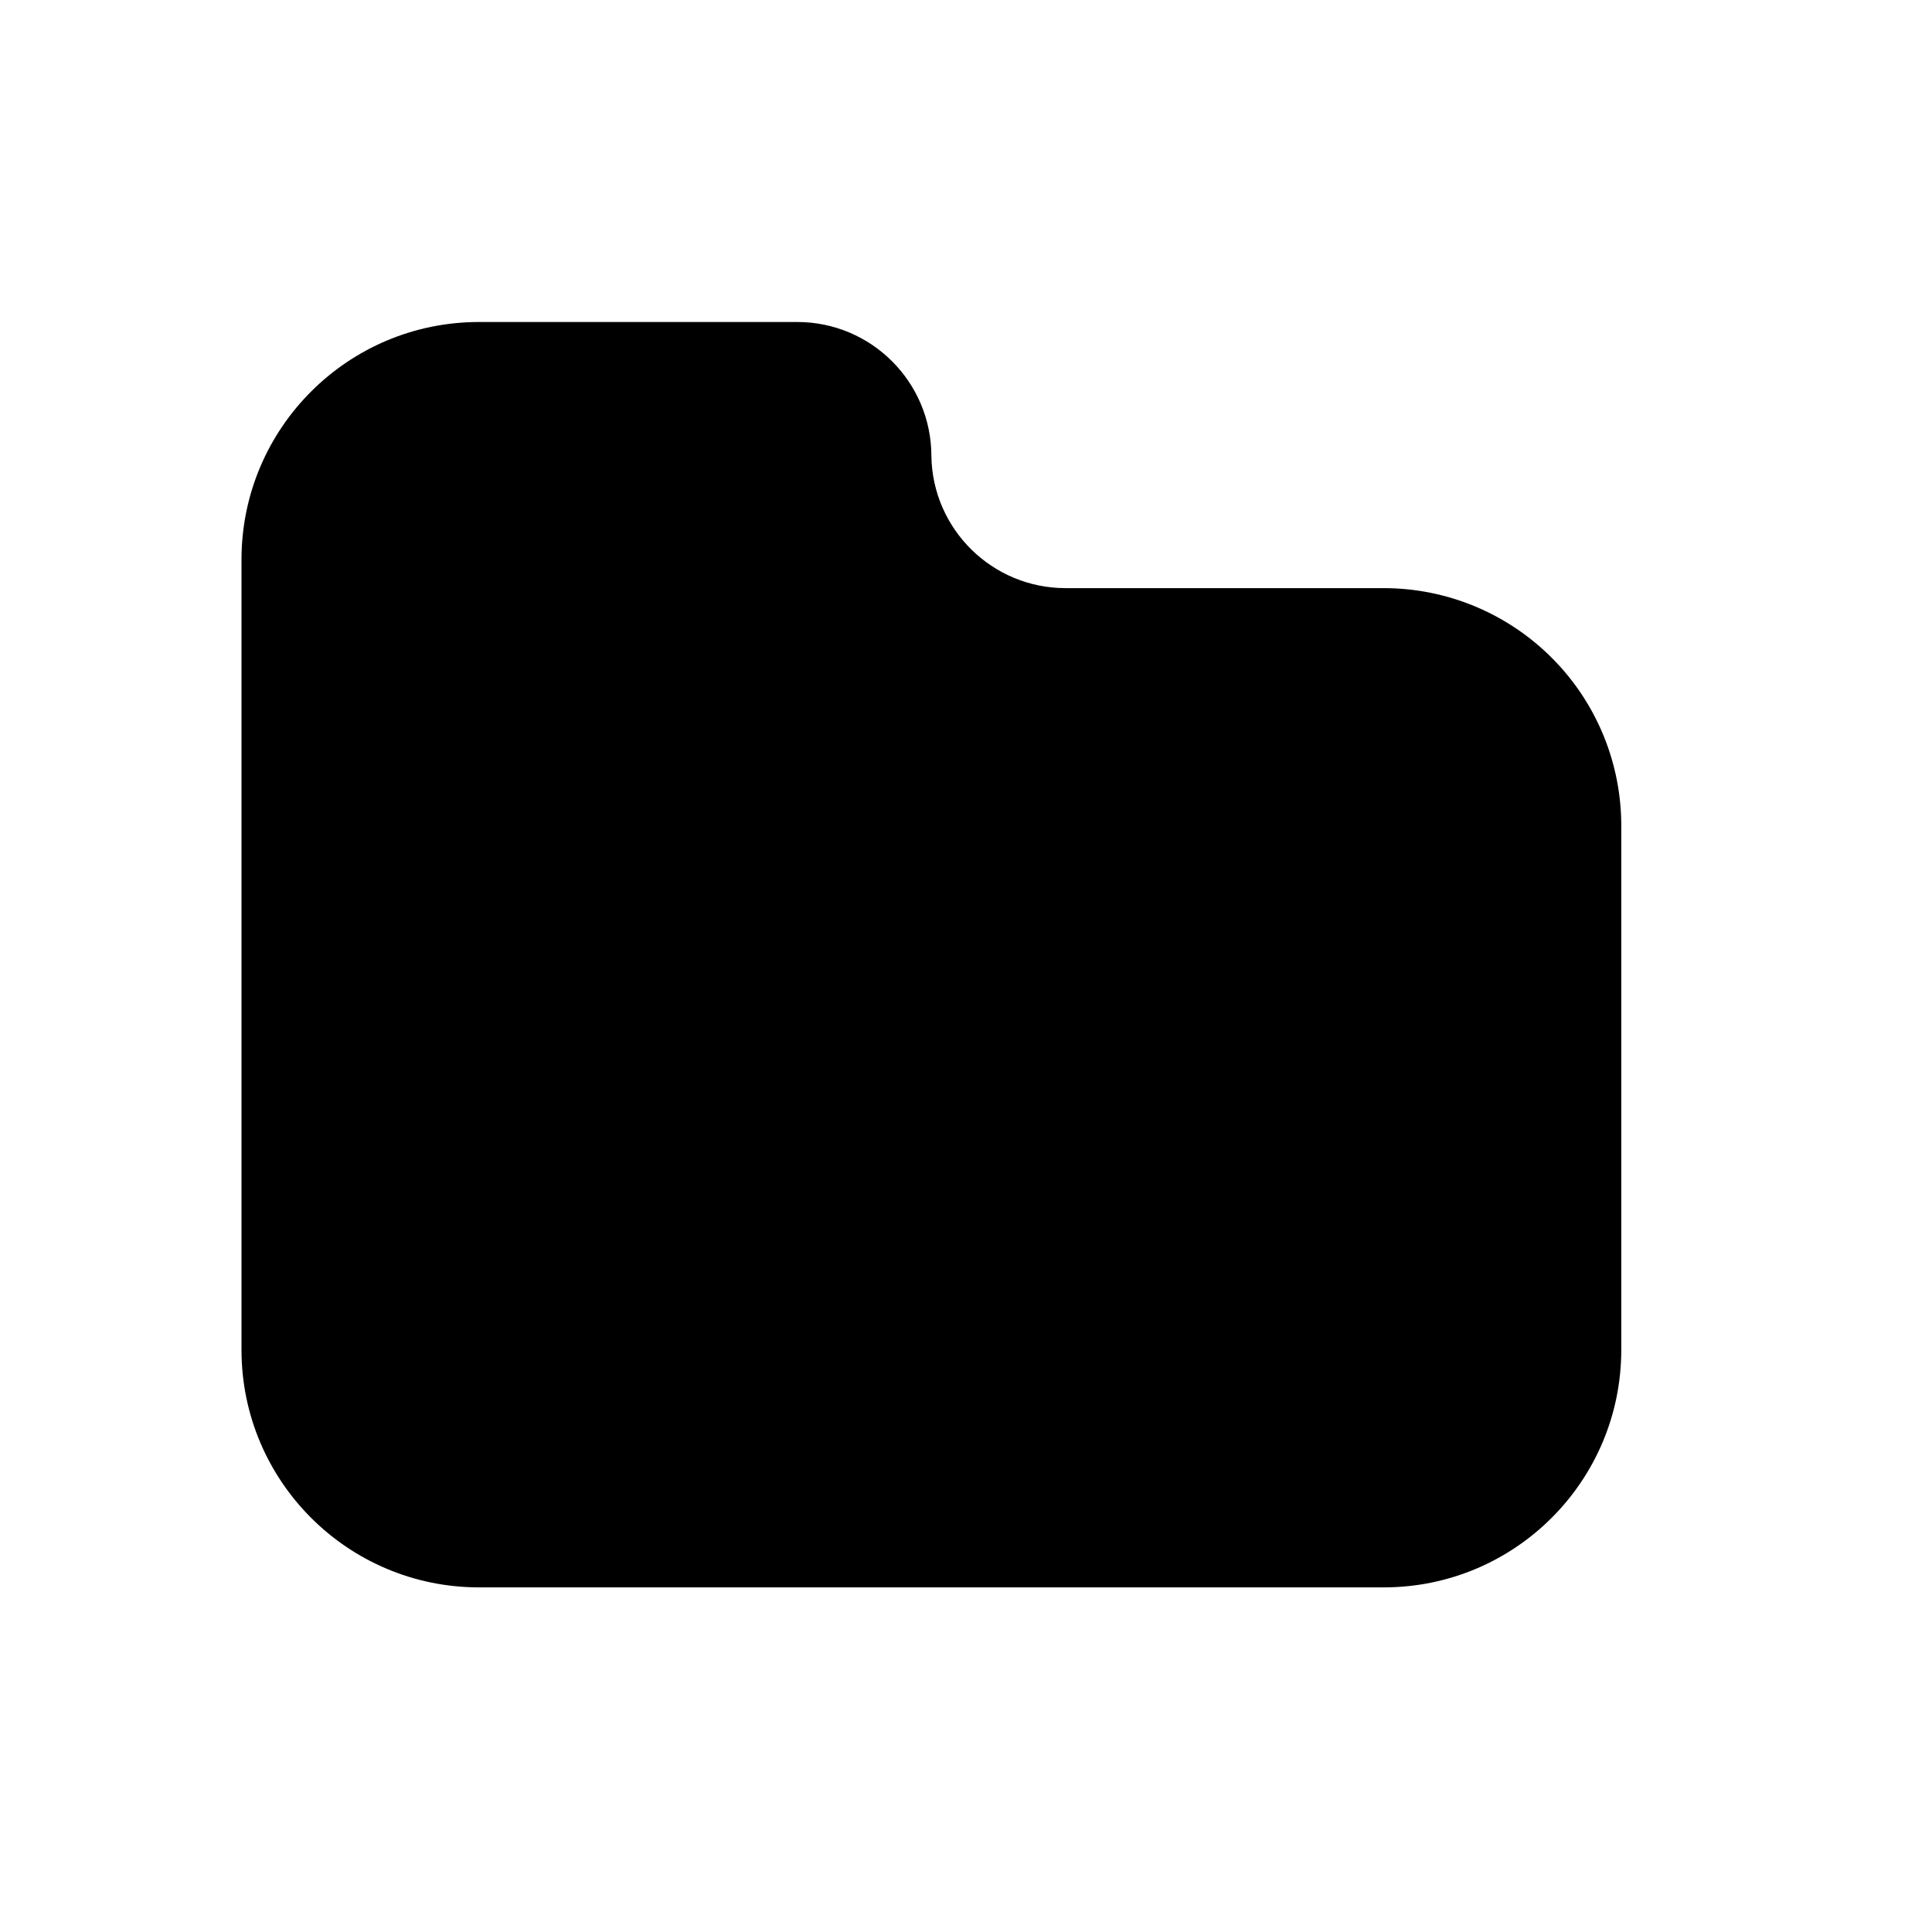
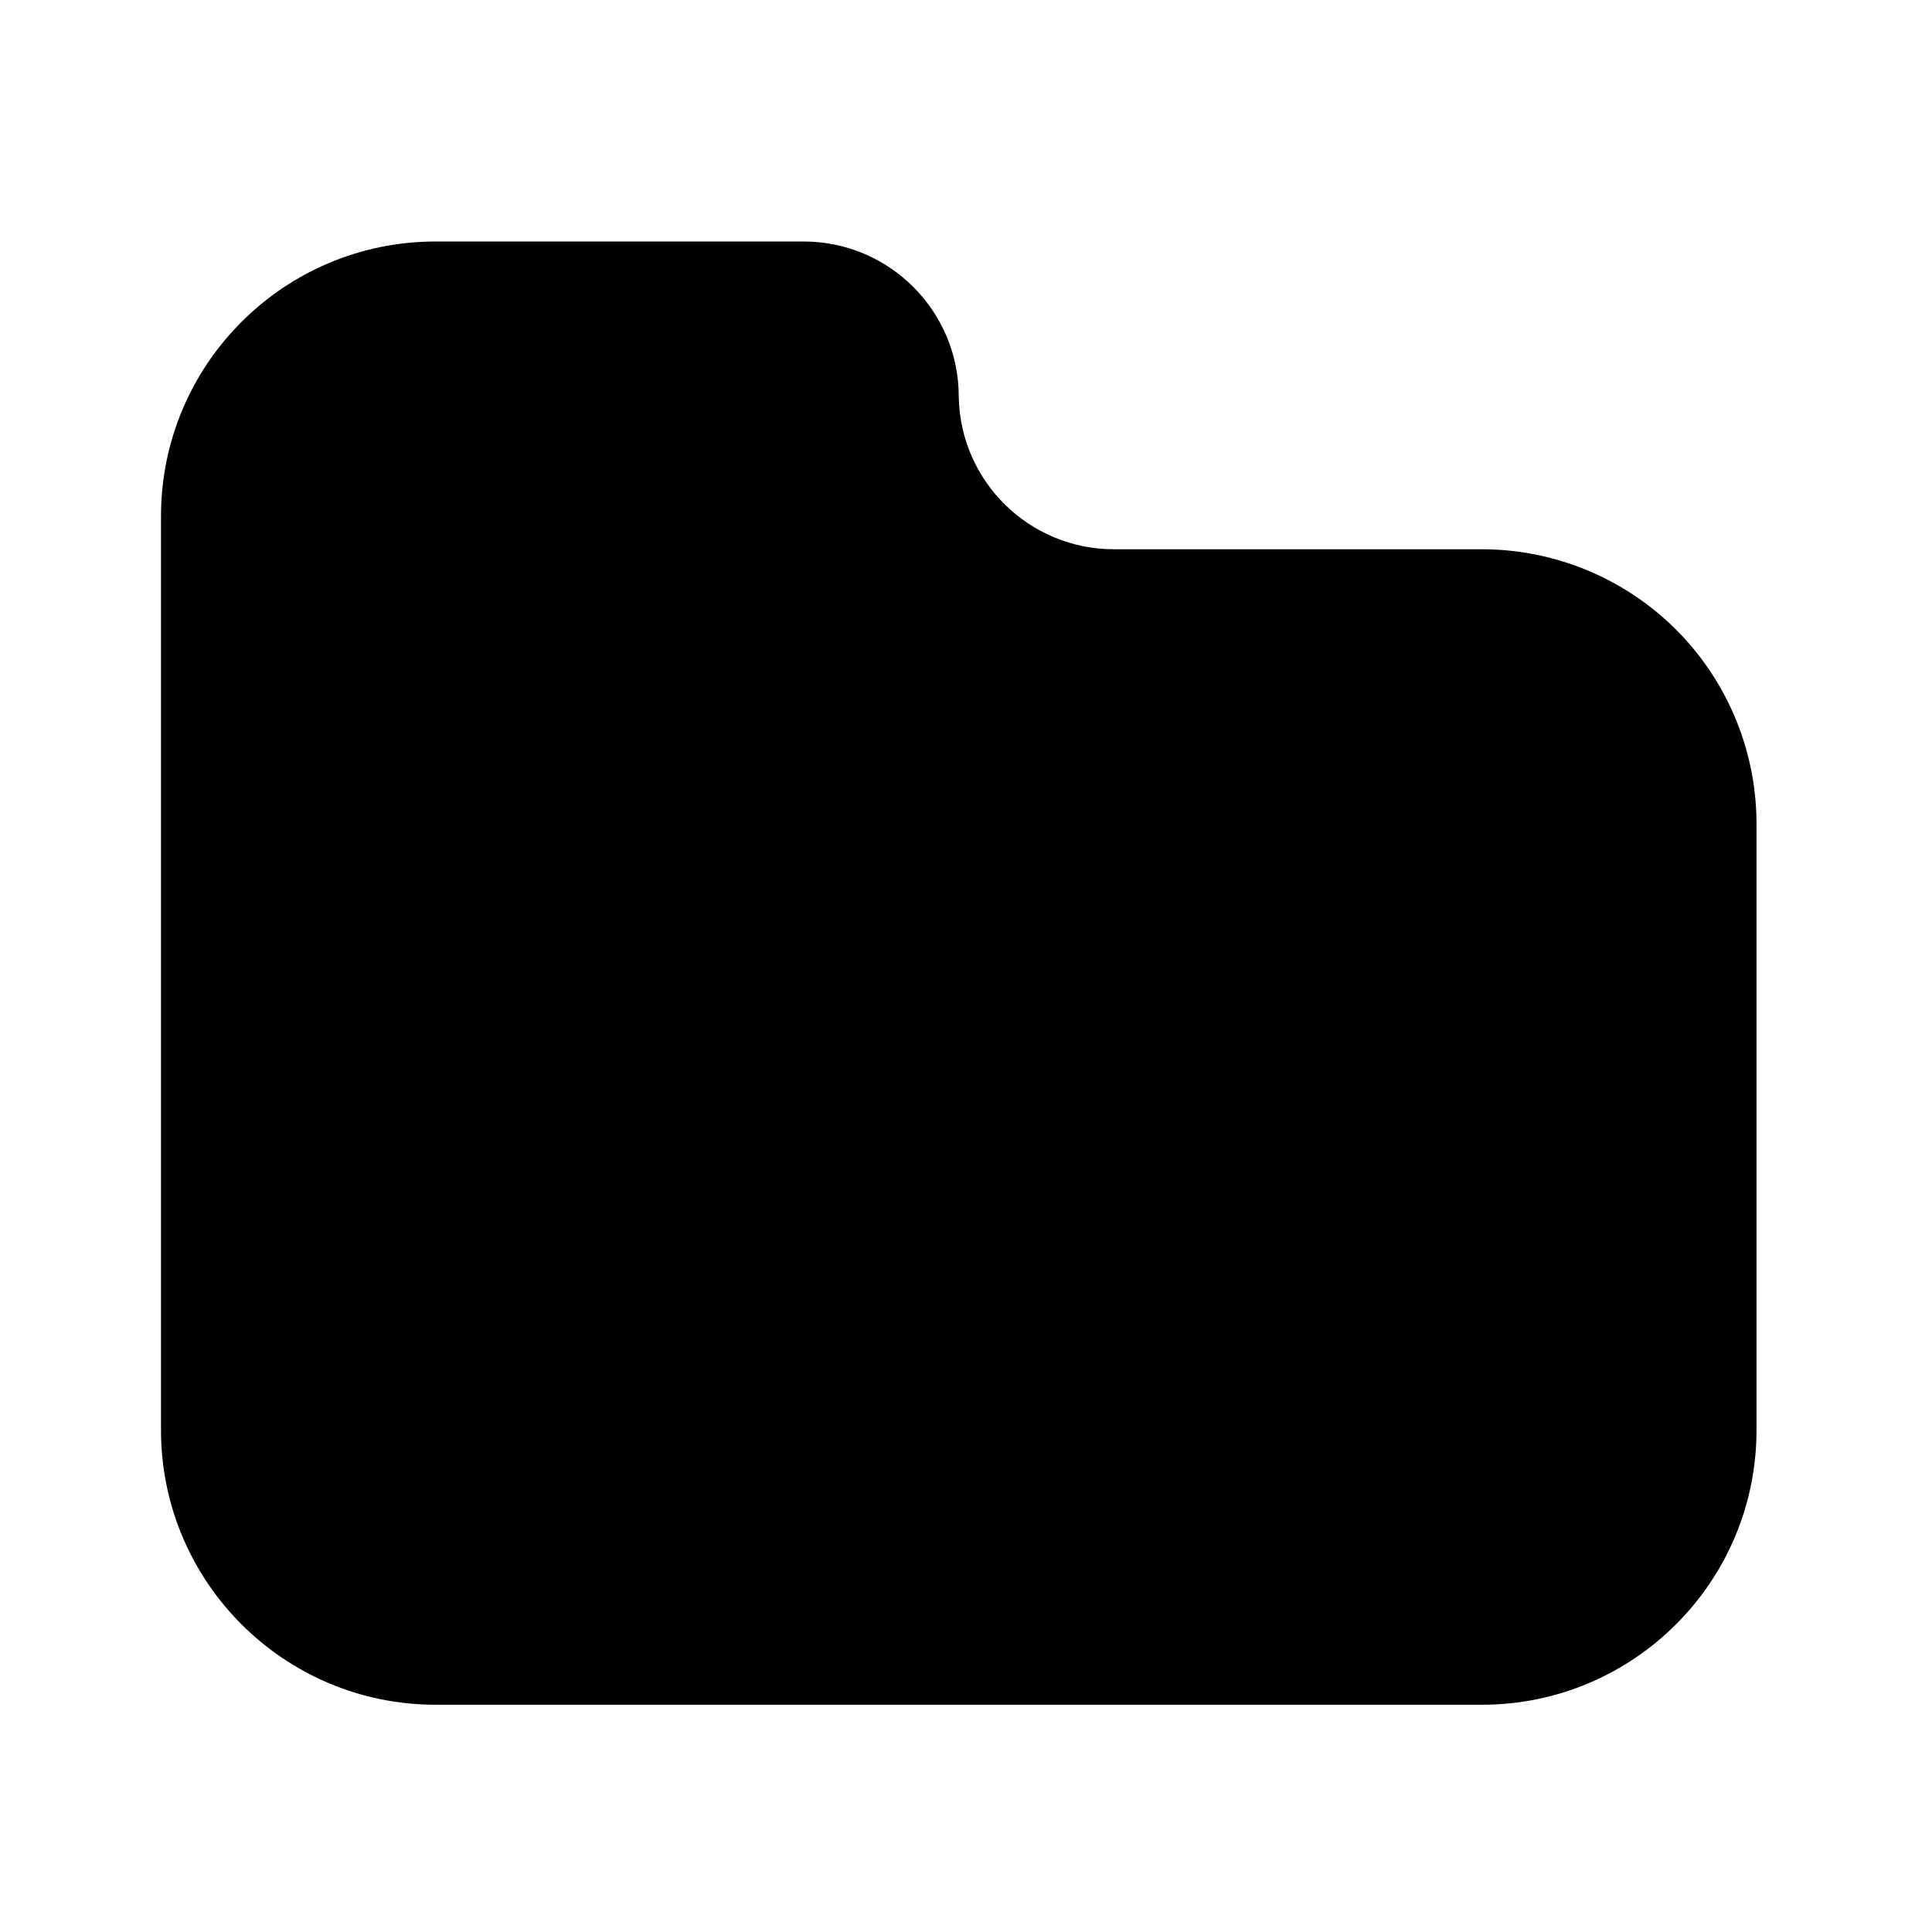
- <svg xmlns="http://www.w3.org/2000/svg" viewBox="0 0 24 24">
-   <path d="M20.14 10.284V16.768C20.14 18.398 18.819 19.719 17.189 19.719H5.951C4.321 19.719 3 18.398 3 16.768V6.951C3 5.321 4.321 4 5.951 4H9.903C10.824 4 11.57 4.746 11.57 5.667V5.667C11.585 6.576 12.327 7.306 13.237 7.306H17.189C17.977 7.306 18.731 7.621 19.285 8.18C19.84 8.739 20.147 9.497 20.14 10.284Z" fill="currentColor" />
+ <svg xmlns="http://www.w3.org/2000/svg" viewBox="0 0 24 24" fill="none">
+   <path d="M21.82 10.267V17.765C21.82 19.649 20.292 21.177 18.408 21.177H5.412C3.528 21.177 2 19.649 2 17.765V6.412C2 4.528 3.528 3 5.412 3H9.983C11.047 3 11.91 3.863 11.91 4.927C11.927 5.979 12.785 6.823 13.837 6.823H18.408C19.318 6.823 20.191 7.187 20.832 7.833C21.473 8.48 21.828 9.356 21.82 10.267Z" fill="currentColor" />
</svg>
